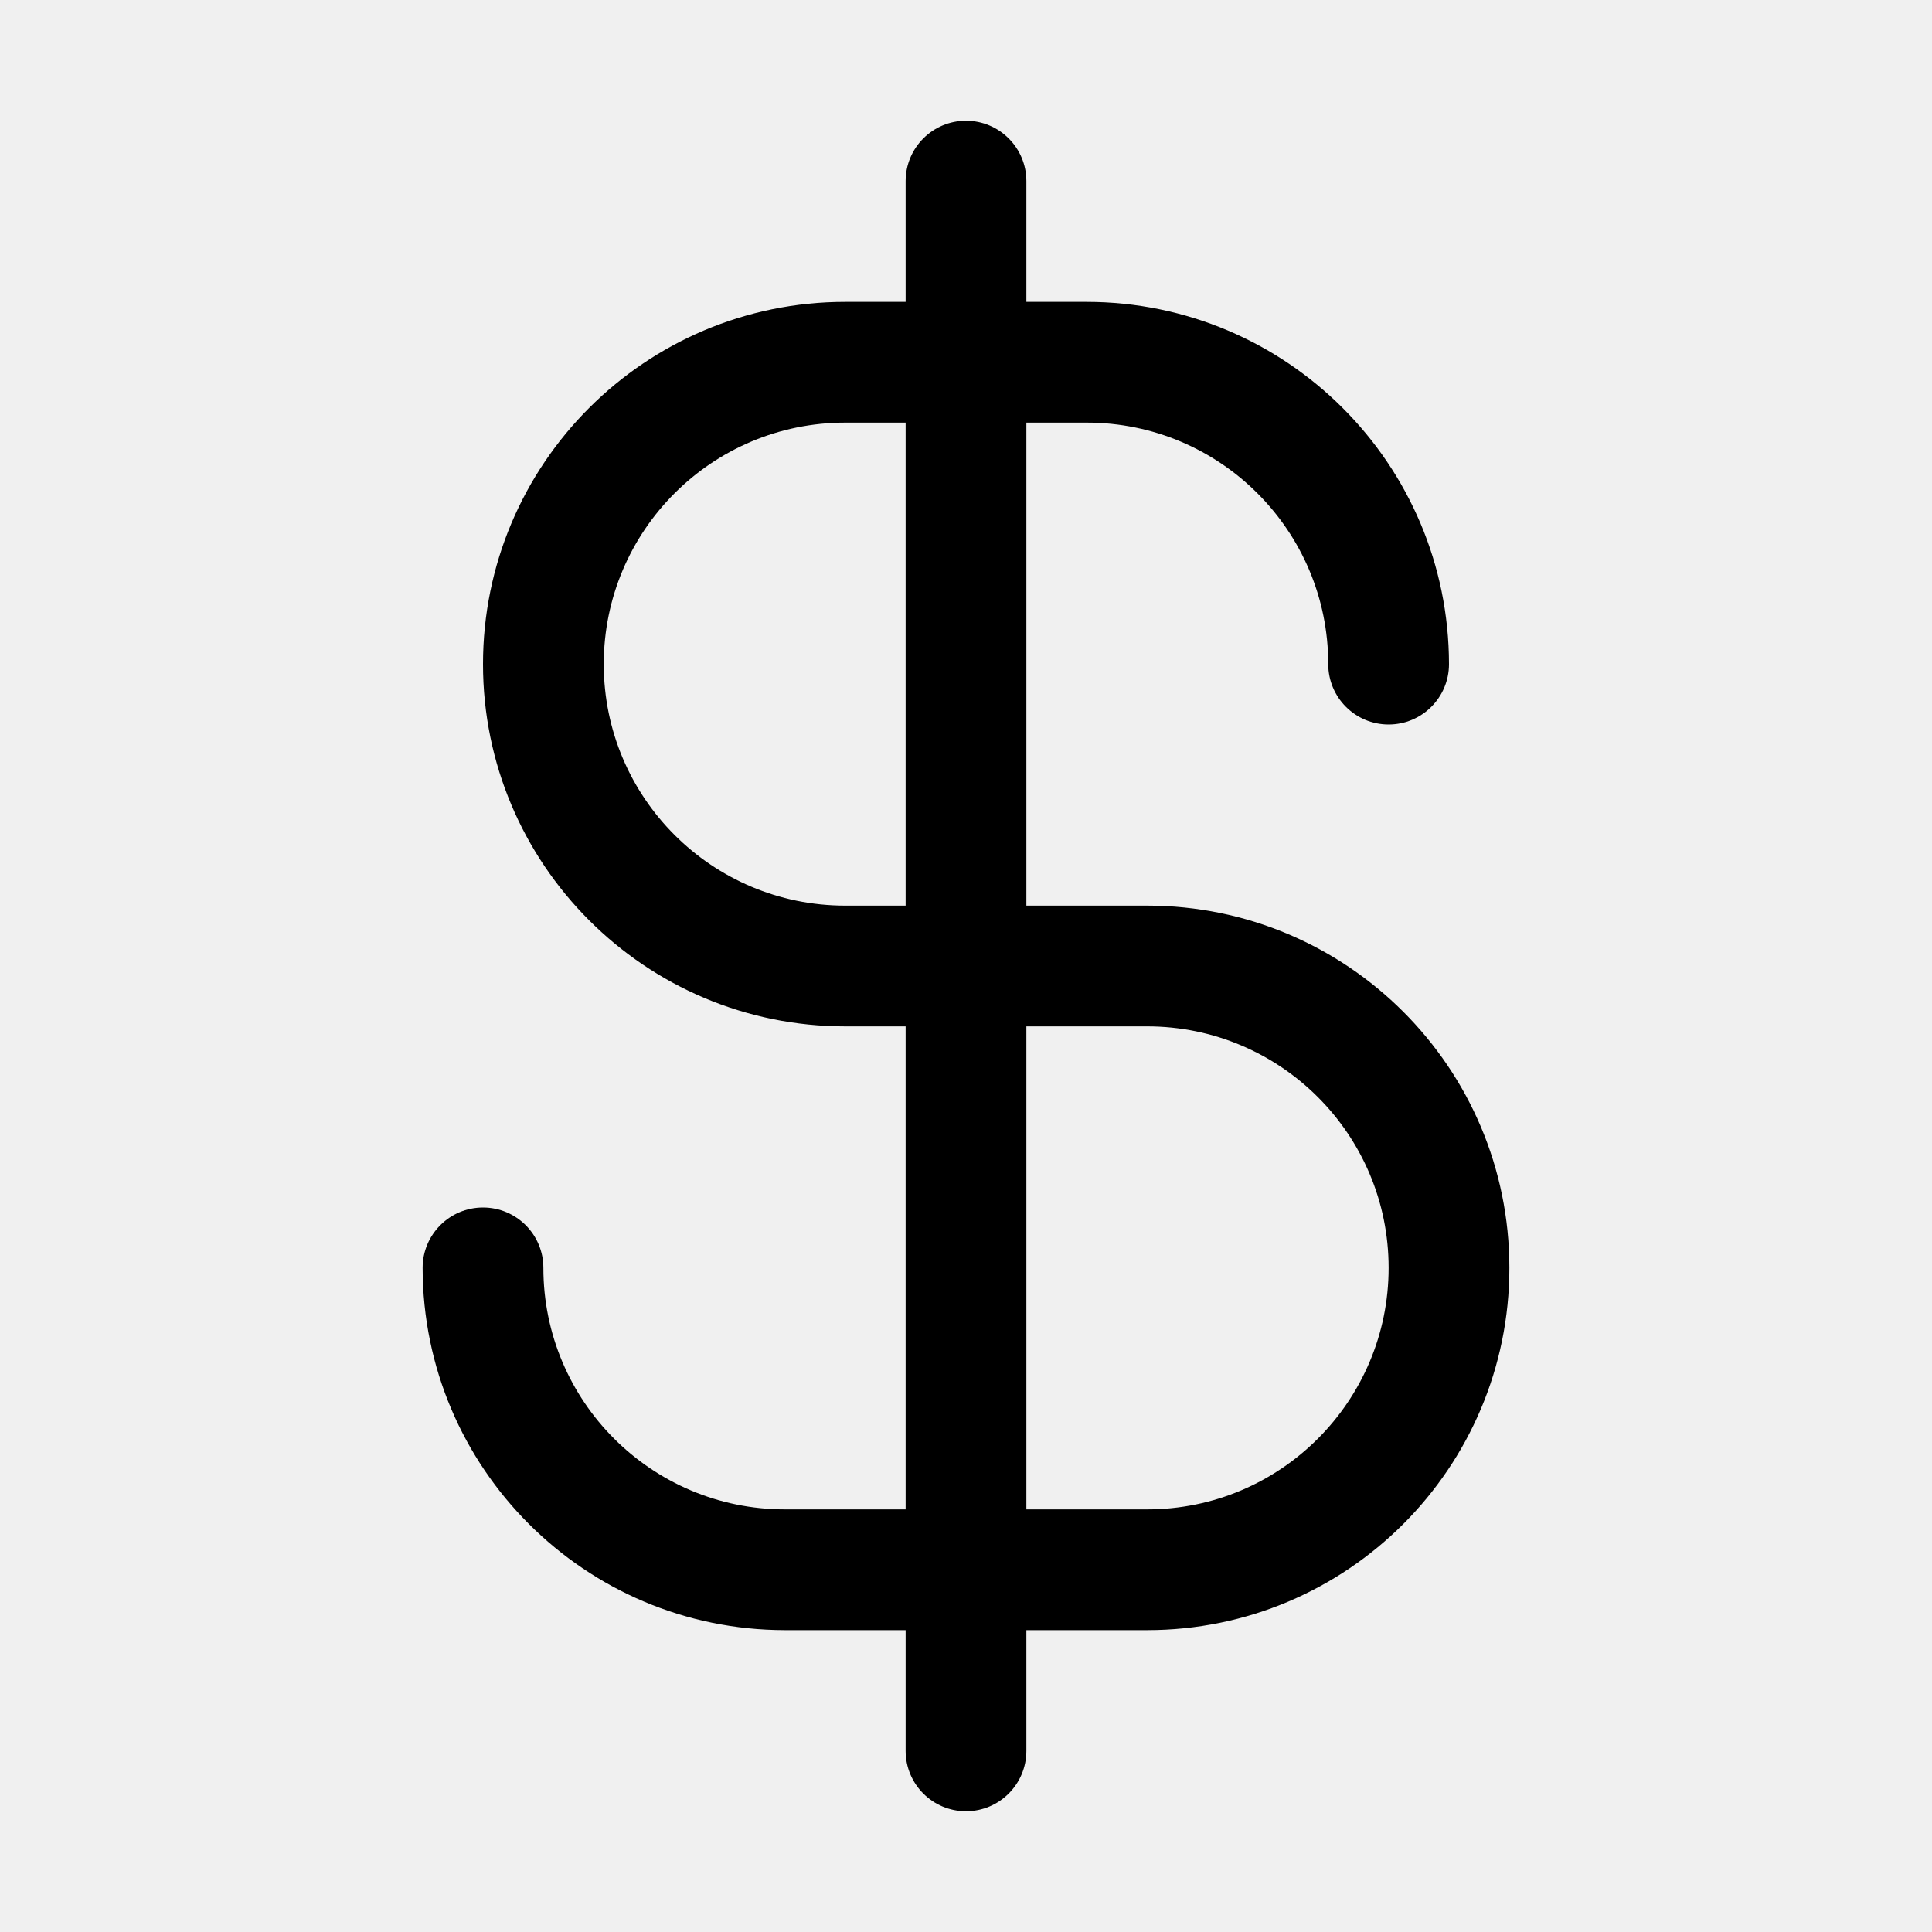
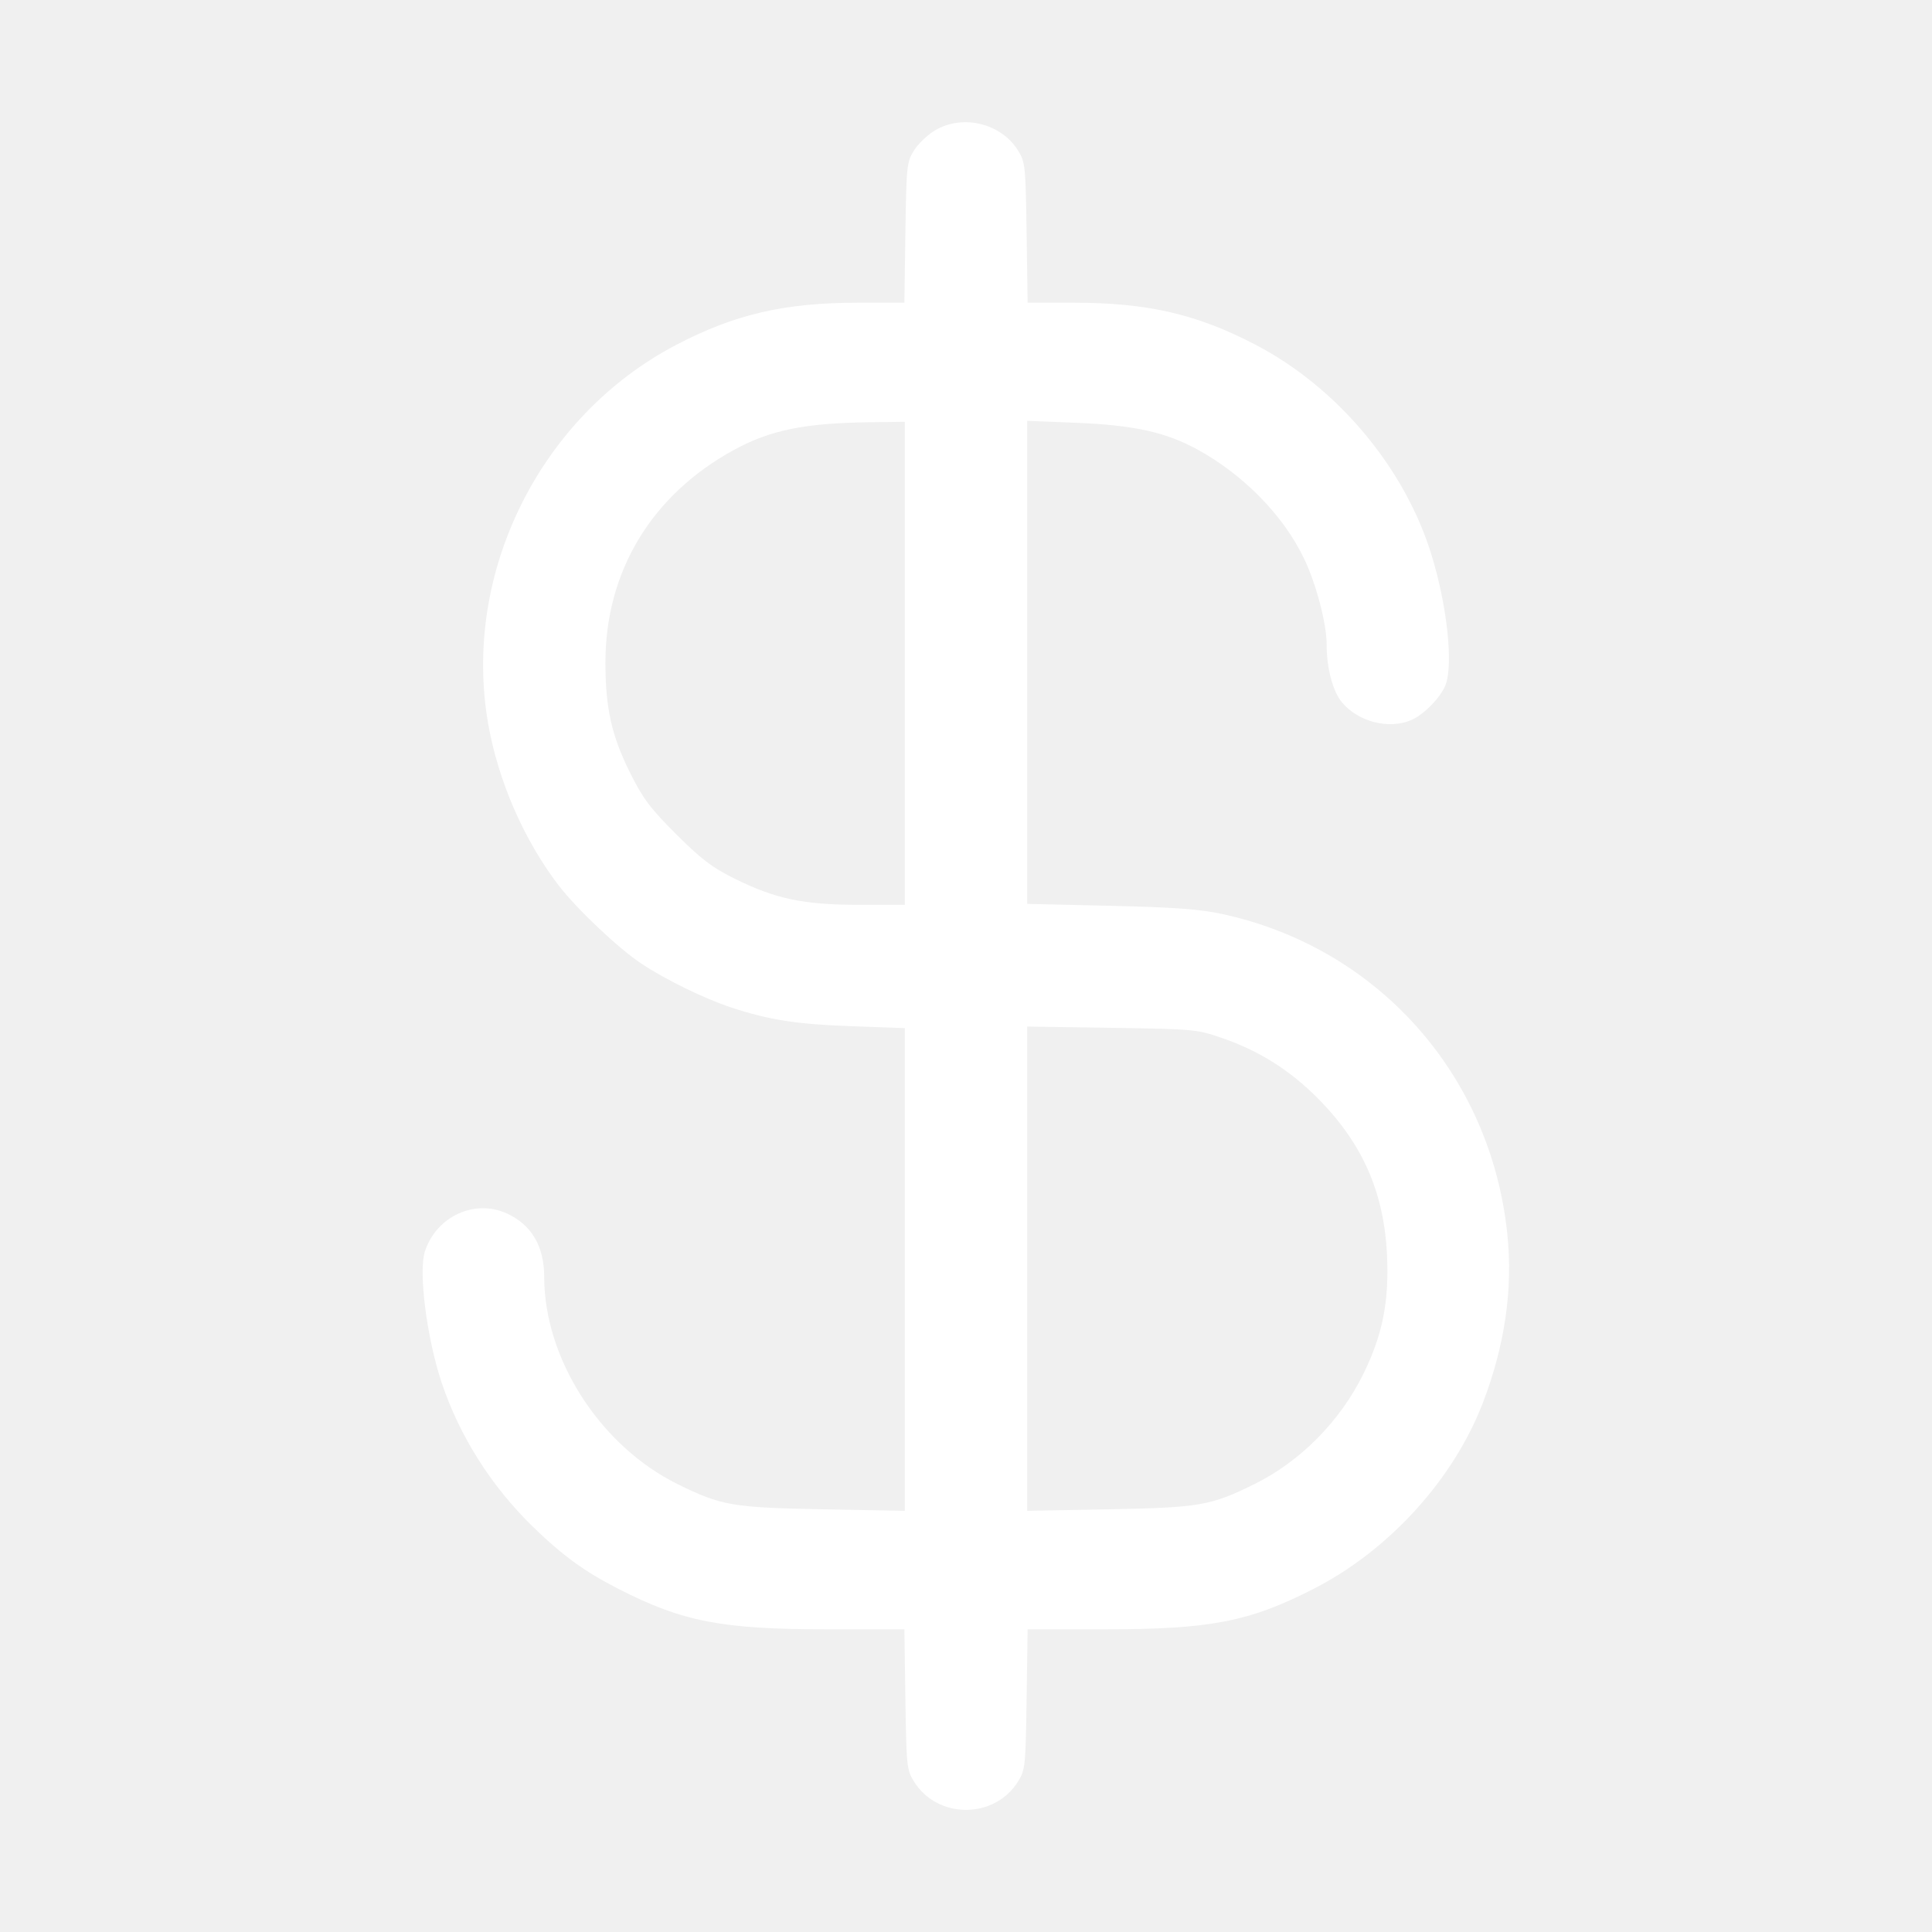
- <svg xmlns="http://www.w3.org/2000/svg" width="32" height="32" fill="#000000" viewBox="0 0 256 256">
-   <path d="M152,120H136V56h8a32,32,0,0,1,32,32,8,8,0,0,0,16,0,48.05,48.05,0,0,0-48-48h-8V24a8,8,0,0,0-16,0V40h-8a48,48,0,0,0,0,96h8v64H104a32,32,0,0,1-32-32,8,8,0,0,0-16,0,48.05,48.05,0,0,0,48,48h16v16a8,8,0,0,0,16,0V216h16a48,48,0,0,0,0-96Zm-40,0a32,32,0,0,1,0-64h8v64Zm40,80H136V136h16a32,32,0,0,1,0,64Z" />
+ <svg xmlns="http://www.w3.org/2000/svg" viewBox="0 0 256 256">
+   <path d="M123.871 17.289c-.98.588-2.228 1.786-2.773 2.663-.945 1.52-.998 2.028-1.128 10.875l-.136 9.28-6.05.001c-9.833.002-16.39 1.518-24.184 5.591-18.021 9.417-28.365 30.194-24.935 50.088 1.315 7.627 4.754 15.536 9.369 21.546 2.406 3.133 7.945 8.364 10.982 10.373 3.202 2.116 8.355 4.632 11.843 5.781 5.044 1.662 8.656 2.227 15.888 2.487l7.146.258v63.96l-10.773-.201c-12.07-.226-13.524-.476-19.307-3.323-10.272-5.058-17.706-16.6-17.706-27.49 0-4.031-1.669-6.877-4.907-8.372-4.284-1.977-9.361.351-10.894 4.996-.885 2.683.246 11.539 2.23 17.451 2.372 7.073 6.6 13.734 12.11 19.081 3.915 3.799 6.792 5.891 11.23 8.165 8.571 4.393 13.731 5.394 27.803 5.394h10.155l.136 9.28c.131 8.862.182 9.353 1.134 10.884 3.116 5.012 10.676 5.012 13.792 0 .952-1.531 1.003-2.022 1.134-10.884l.136-9.28h10.155c14.072 0 19.232-1.001 27.803-5.394 9.966-5.107 18.509-14.527 22.39-24.686 2.909-7.618 3.974-15.042 3.207-22.365-2.209-21.098-17.21-37.901-37.801-42.342-2.979-.642-6.302-.885-14.827-1.083l-10.986-.255V55.761l6.506.262c7.622.306 11.886 1.247 16.074 3.548 6.137 3.371 11.395 8.76 14.123 14.476 1.595 3.342 2.977 8.604 2.977 11.334 0 3.164.818 6.246 2.047 7.706 2.16 2.567 6.208 3.593 9.166 2.324 1.674-.718 3.933-3.036 4.547-4.665 1.053-2.792.178-10.689-1.931-17.432-3.576-11.436-12.446-21.987-23.216-27.615-7.794-4.073-14.351-5.589-24.184-5.591l-6.05-.001-.136-9.28c-.131-8.862-.182-9.353-1.134-10.884-2.253-3.623-7.357-4.852-11.025-2.654m-3.978 70.604v32h-6.118c-7.327 0-11.047-.789-16.495-3.498-2.947-1.466-4.39-2.567-7.698-5.873-3.439-3.437-4.385-4.698-6.093-8.122-2.438-4.888-3.258-8.538-3.268-14.545-.02-12.125 6.121-22.296 17.059-28.253 4.821-2.626 9.364-3.547 18.027-3.653l4.586-.056v32m42.027 49.646c4.892 1.687 8.911 4.208 12.622 7.919 5.924 5.924 8.828 12.439 9.236 20.716.306 6.218-.552 10.611-3.087 15.799-3.086 6.315-8.382 11.68-14.504 14.695-5.783 2.847-7.237 3.097-19.307 3.323l-10.773.201v-64.168l11.2.169c10.899.165 11.291.201 14.613 1.346" fill="#ffffff" />
</svg>
